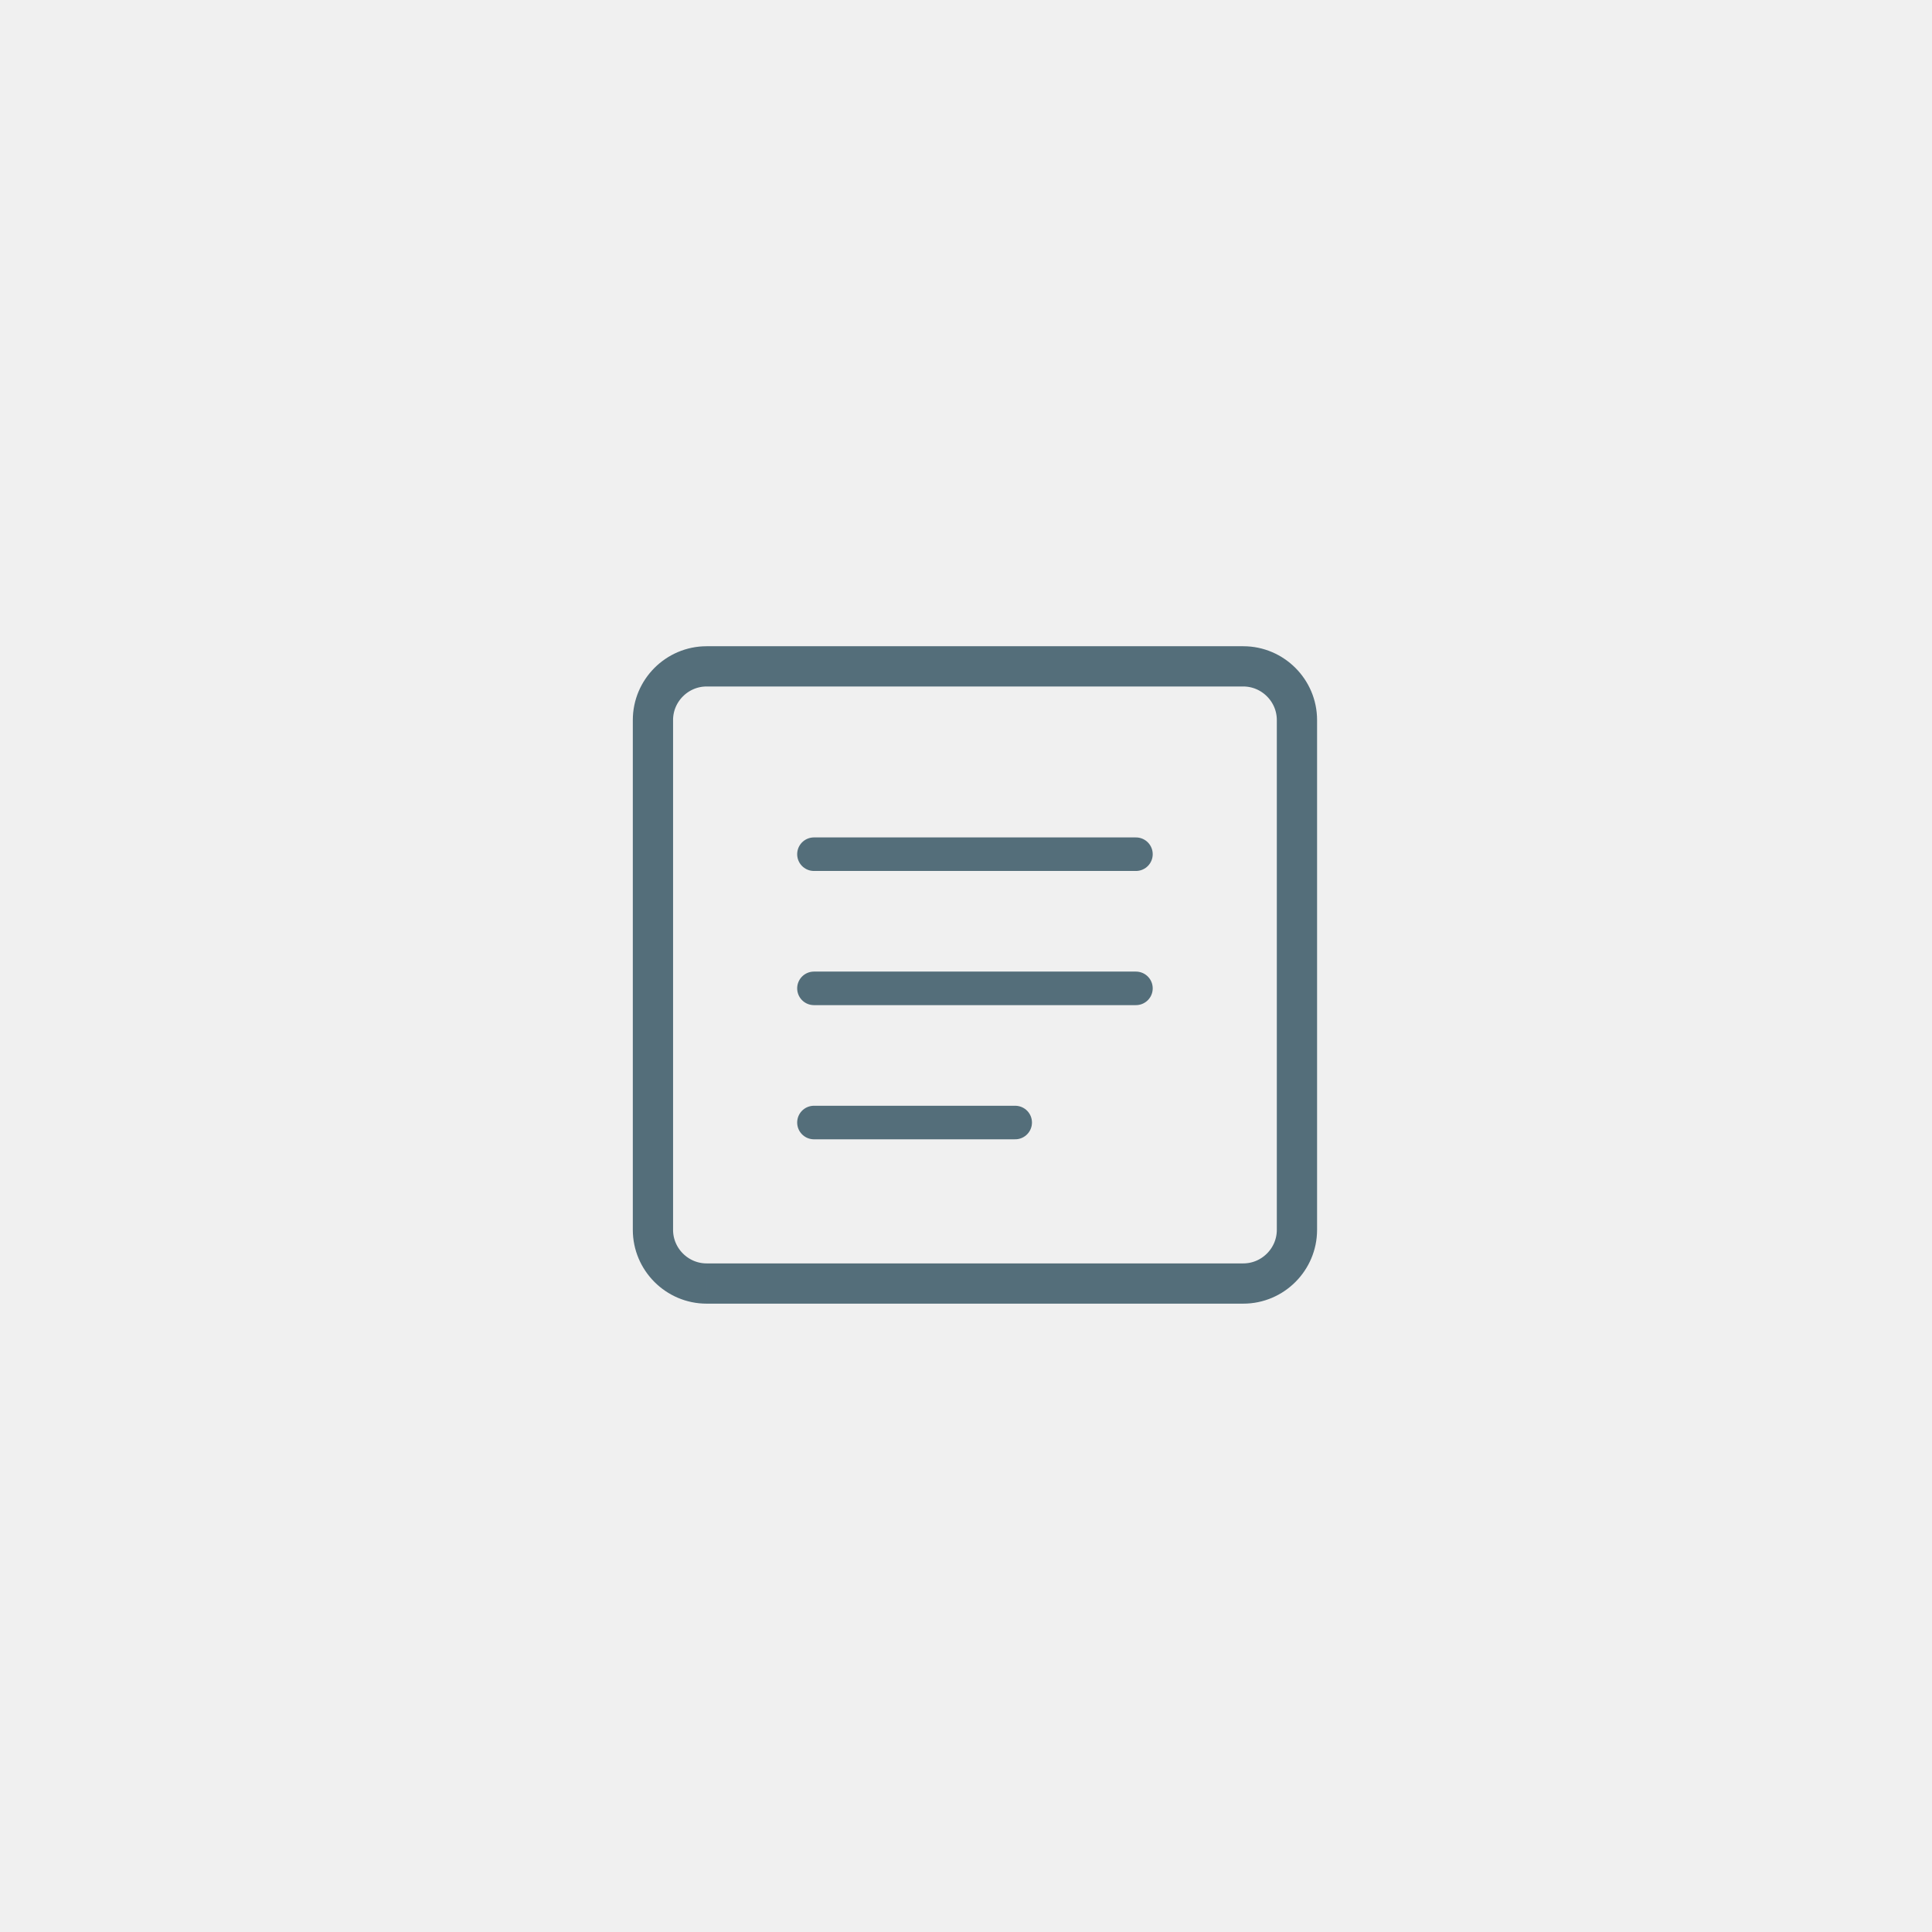
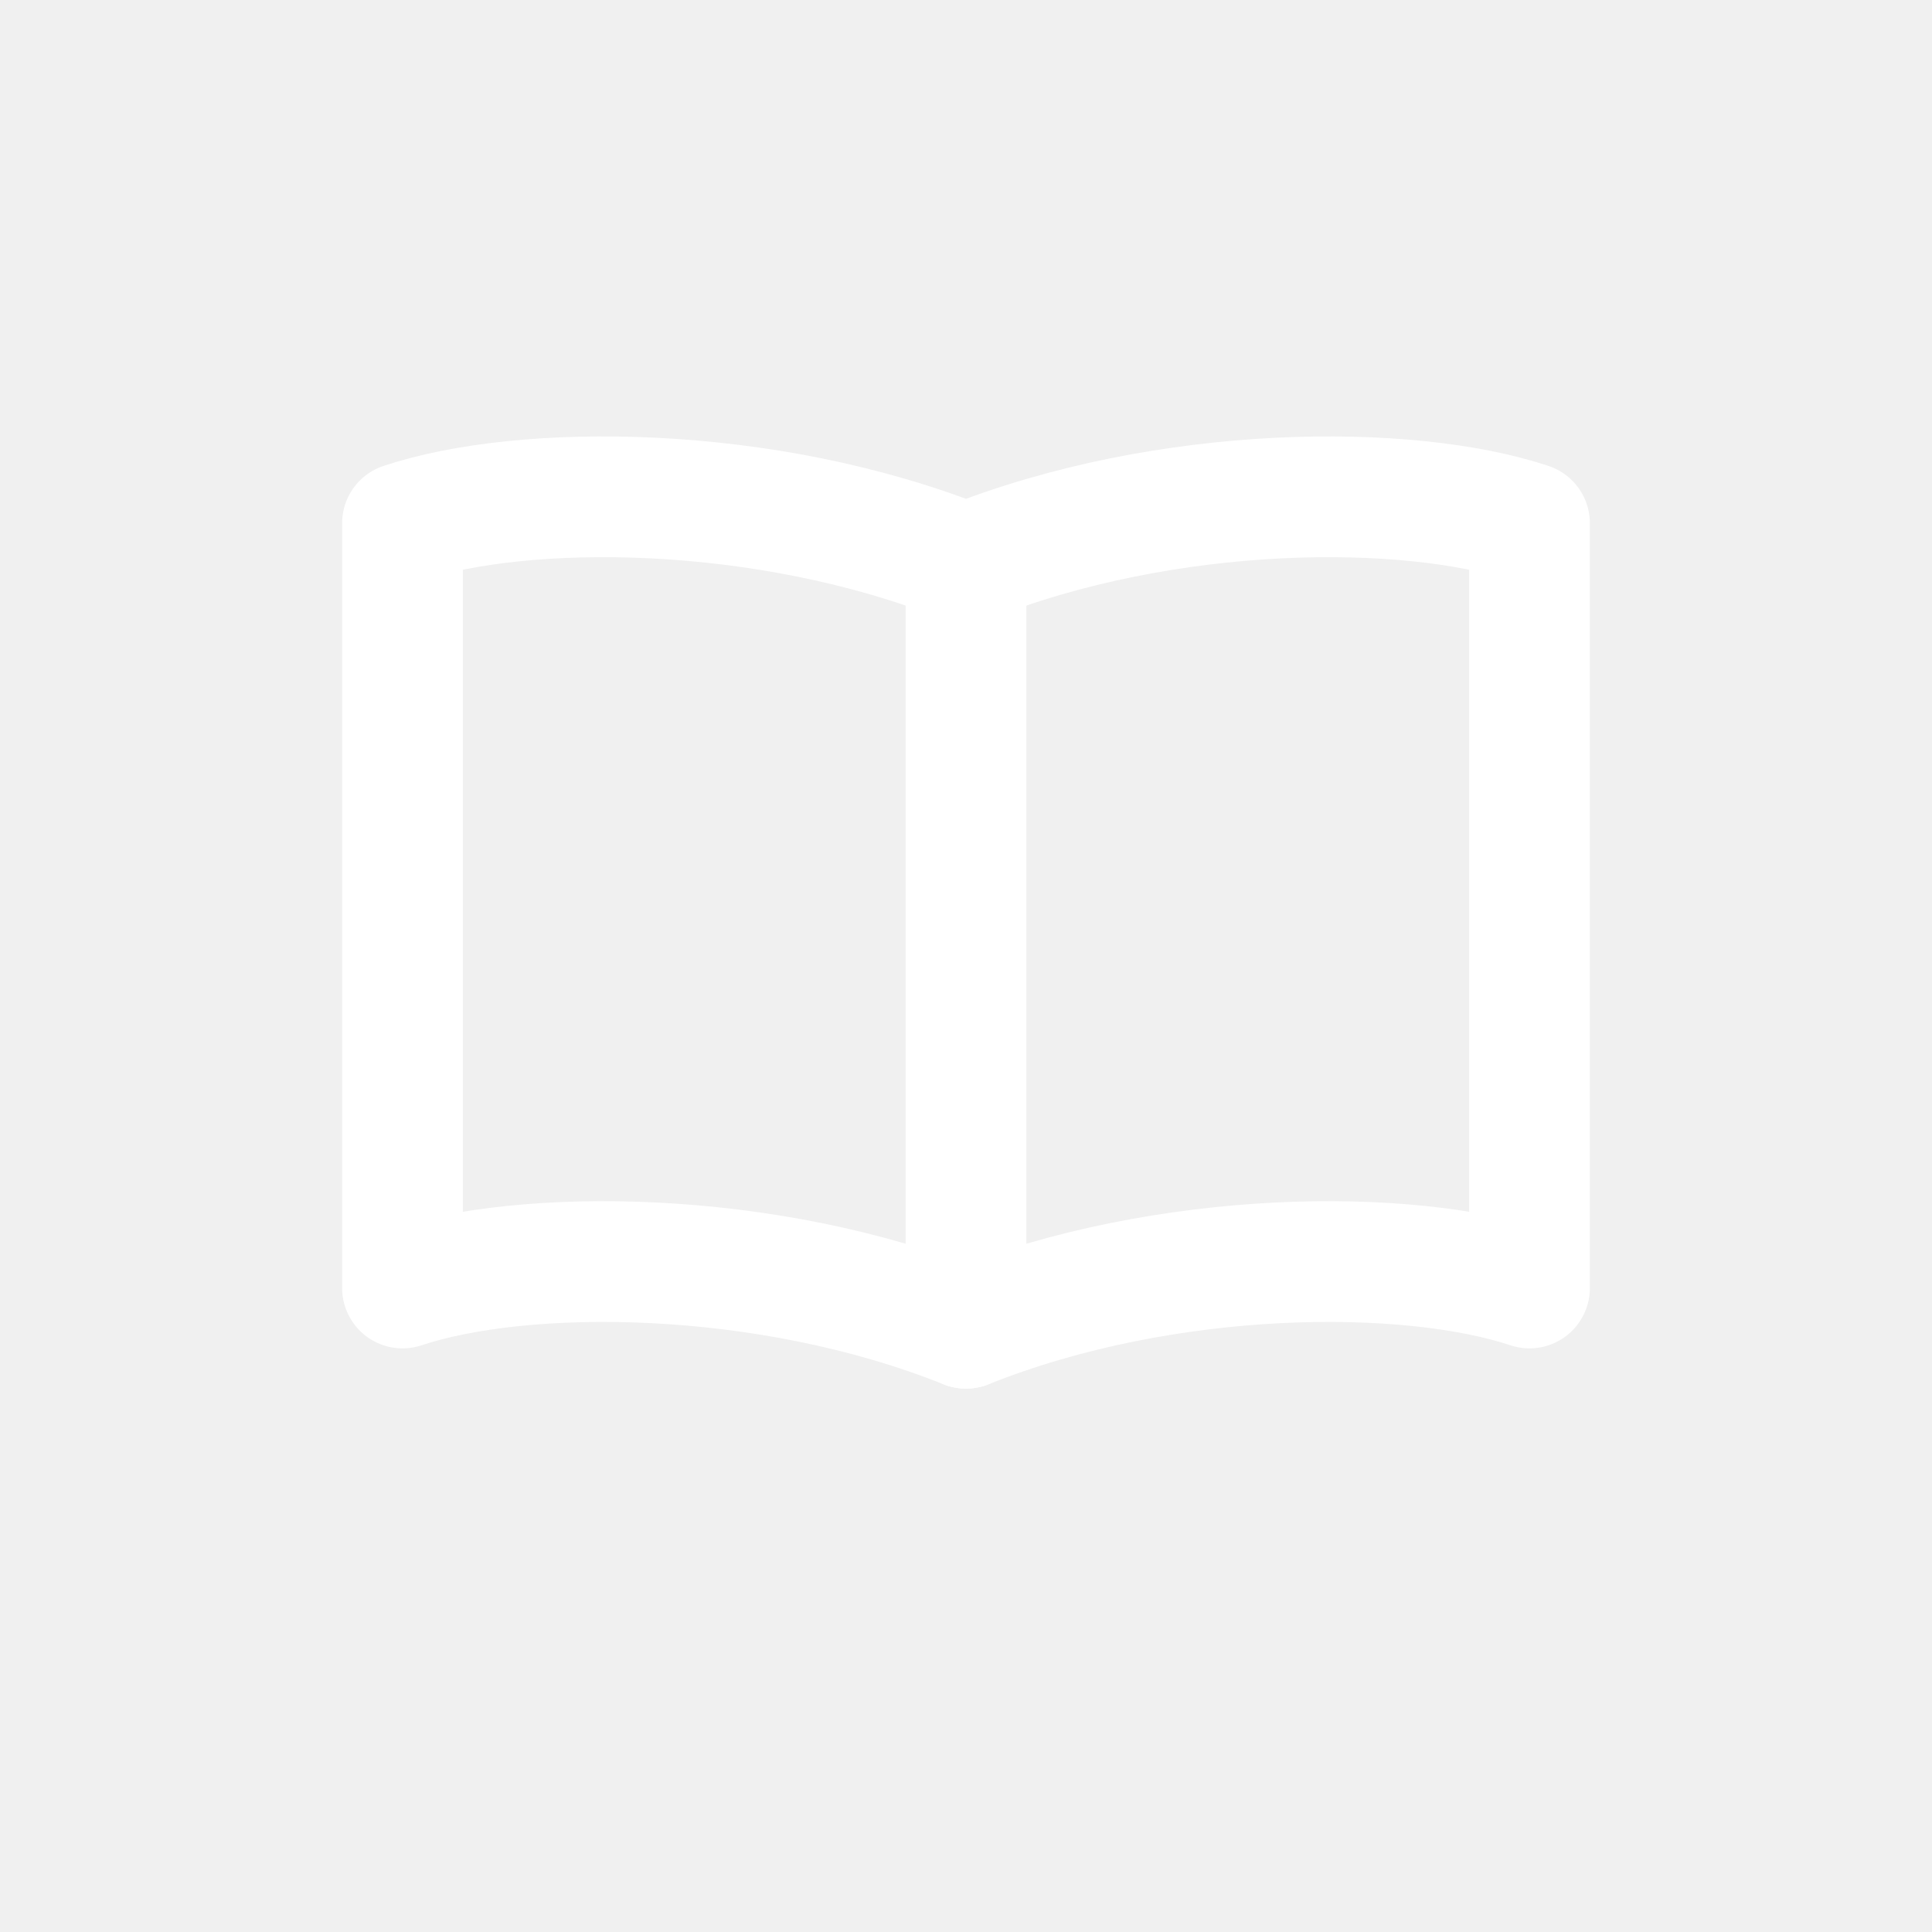
- <svg xmlns="http://www.w3.org/2000/svg" width="108" height="108" viewBox="0 0 108 108">
-   <g transform="translate(14, 14) scale(0.75)">
-     <path d="M30 35c0-2.2 1.8-4 4-4h40c2.2 0 4 1.8 4 4v38c0 2.2-1.8 4-4 4H34c-2.2 0-4-1.8-4-4V35z" fill="none" stroke="#546E7A" stroke-width="3" />
-     <path d="M42 45h24M42 55h24M42 65h15" stroke="#546E7A" stroke-width="2.5" stroke-linecap="round" />
-     <path d="M34 77h40" stroke="#546E7A" stroke-width="2" opacity="0.3" />
-   </g>
+ <svg xmlns="http://www.w3.org/2000/svg" width="24" height="24" viewBox="0 0 24 24">
+   <path d="M12 16.5C9.5 15.5 6.5 15.5 5 16V6.5C6.5 6 9.5 6 12 7C14.5 6 17.5 6 19 6.5V16C17.5 15.5 14.5 15.5 12 16.5Z" fill="none" stroke="#FFFFFF" stroke-width="1.5" stroke-linejoin="round" />
+   <path d="M12 7V16.5" stroke="#FFFFFF" stroke-width="1.5" stroke-linecap="round" />
</svg>
